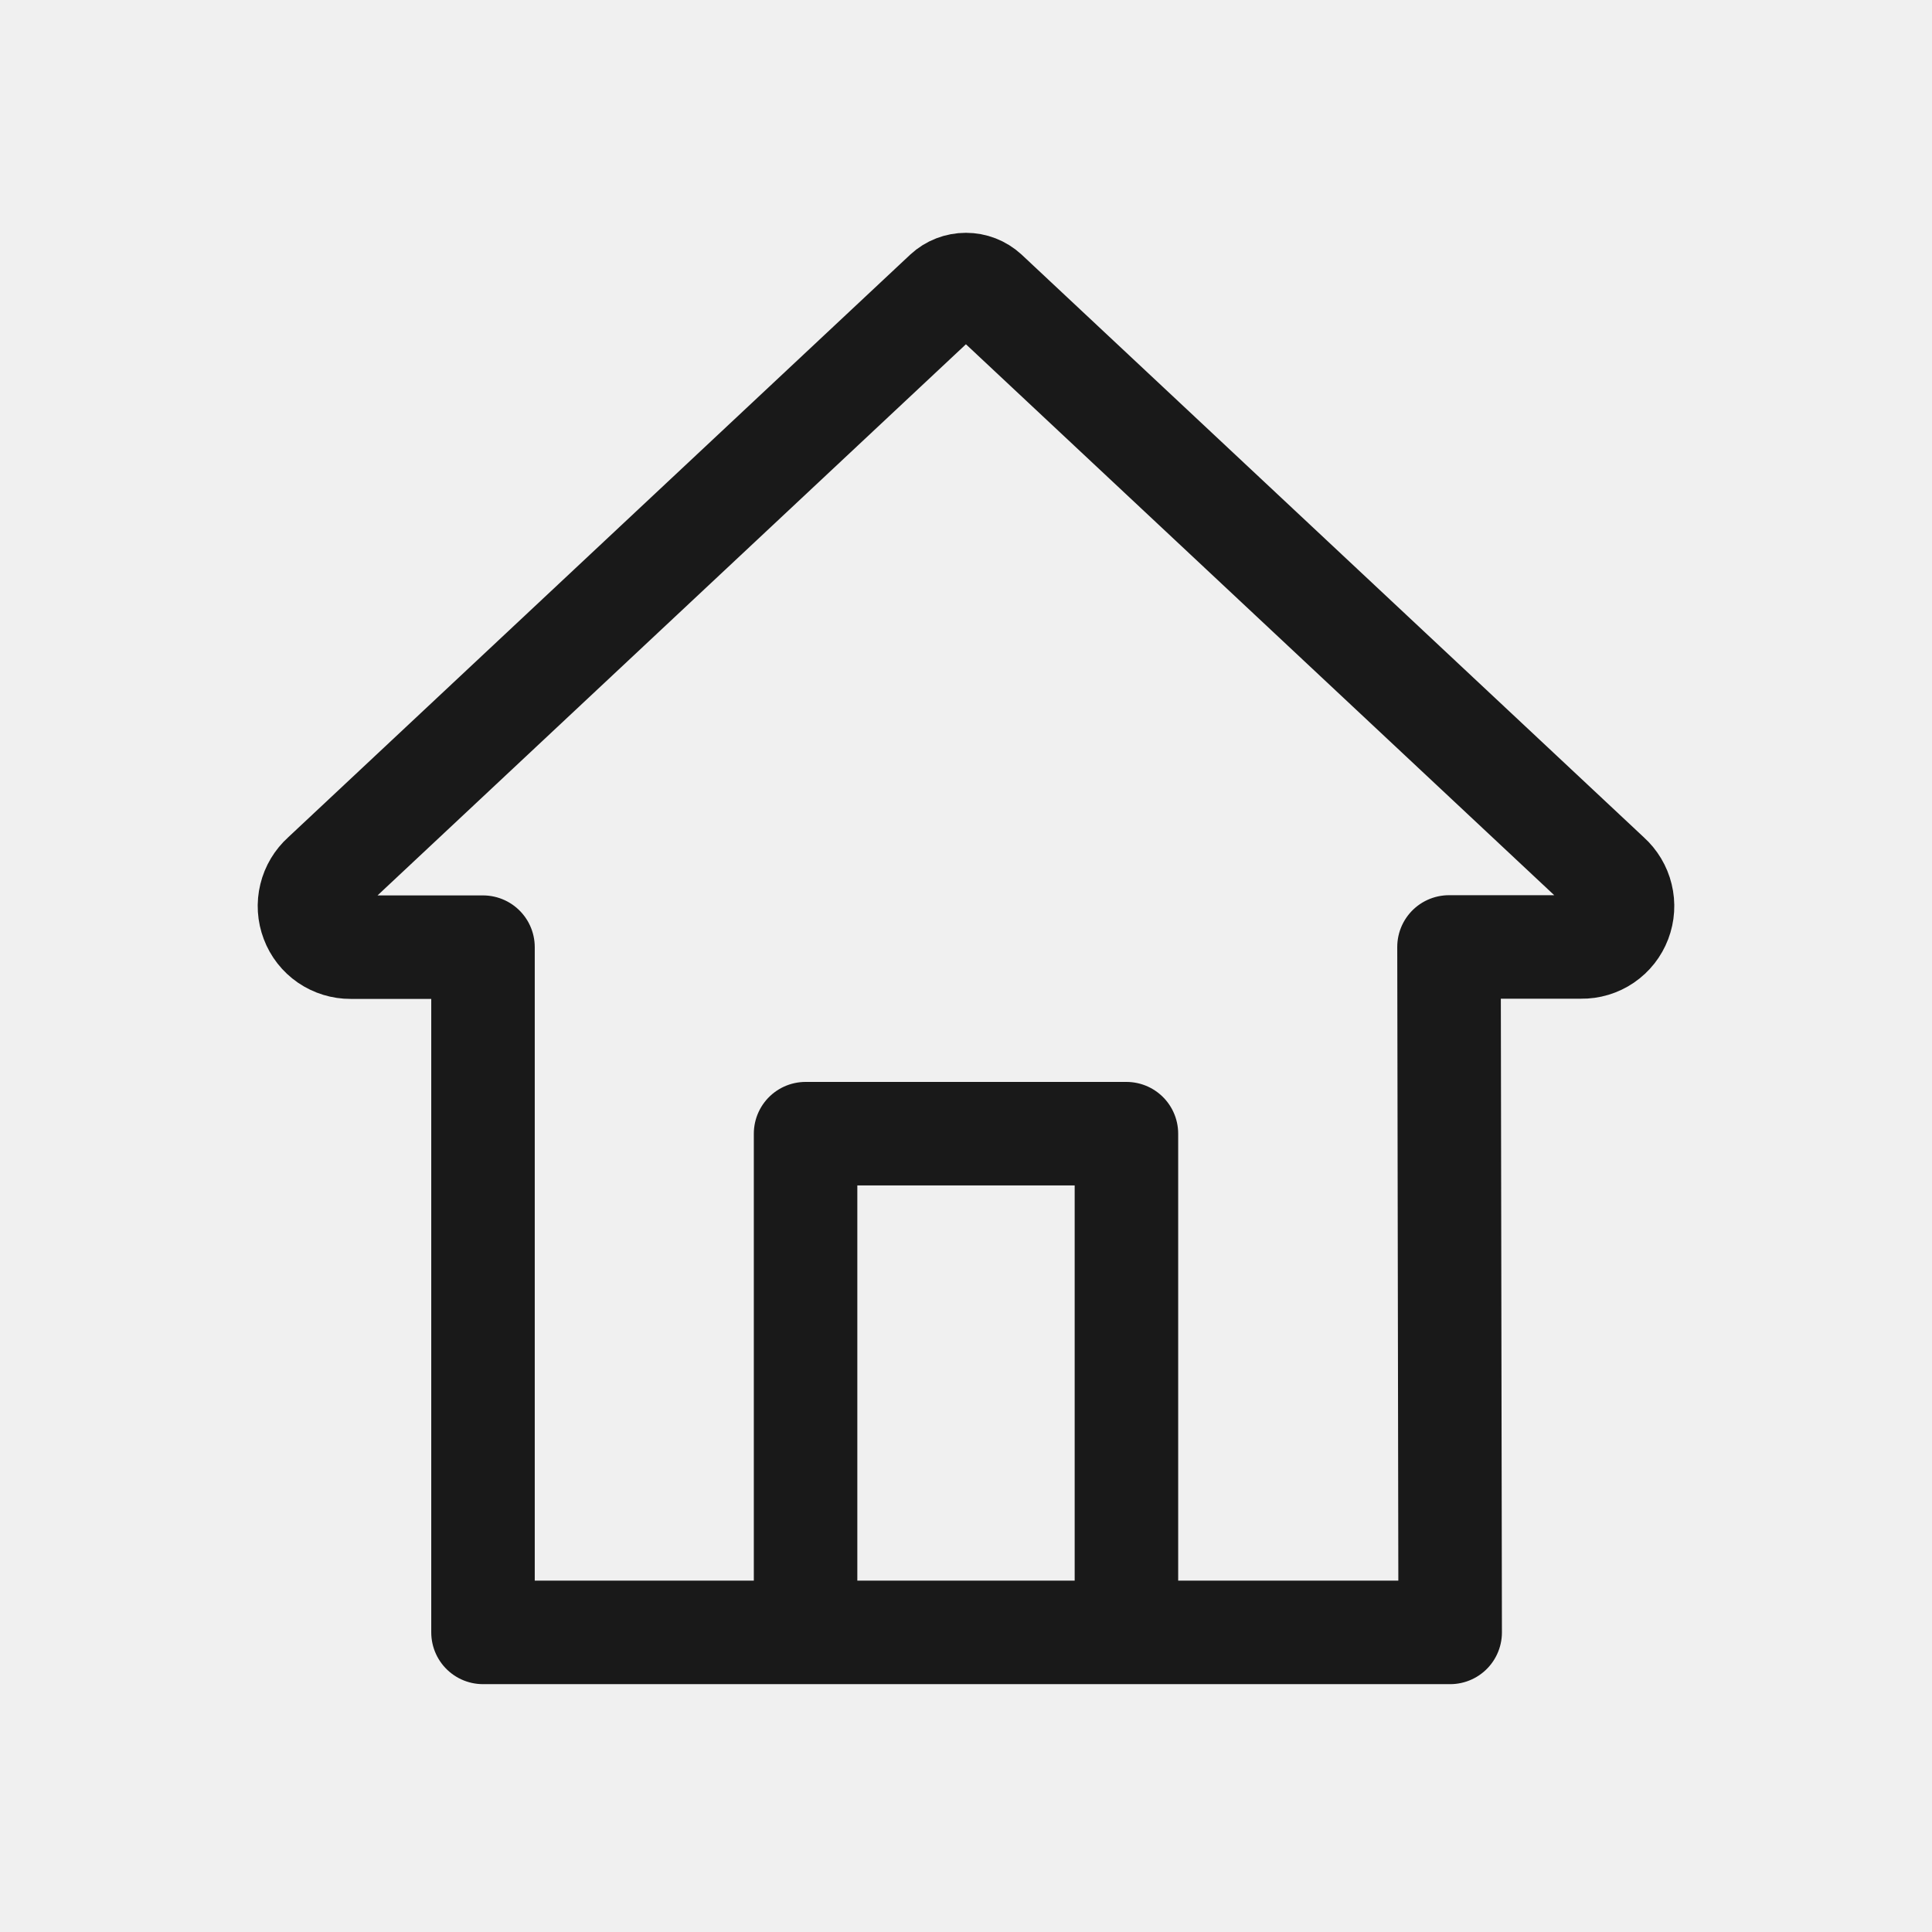
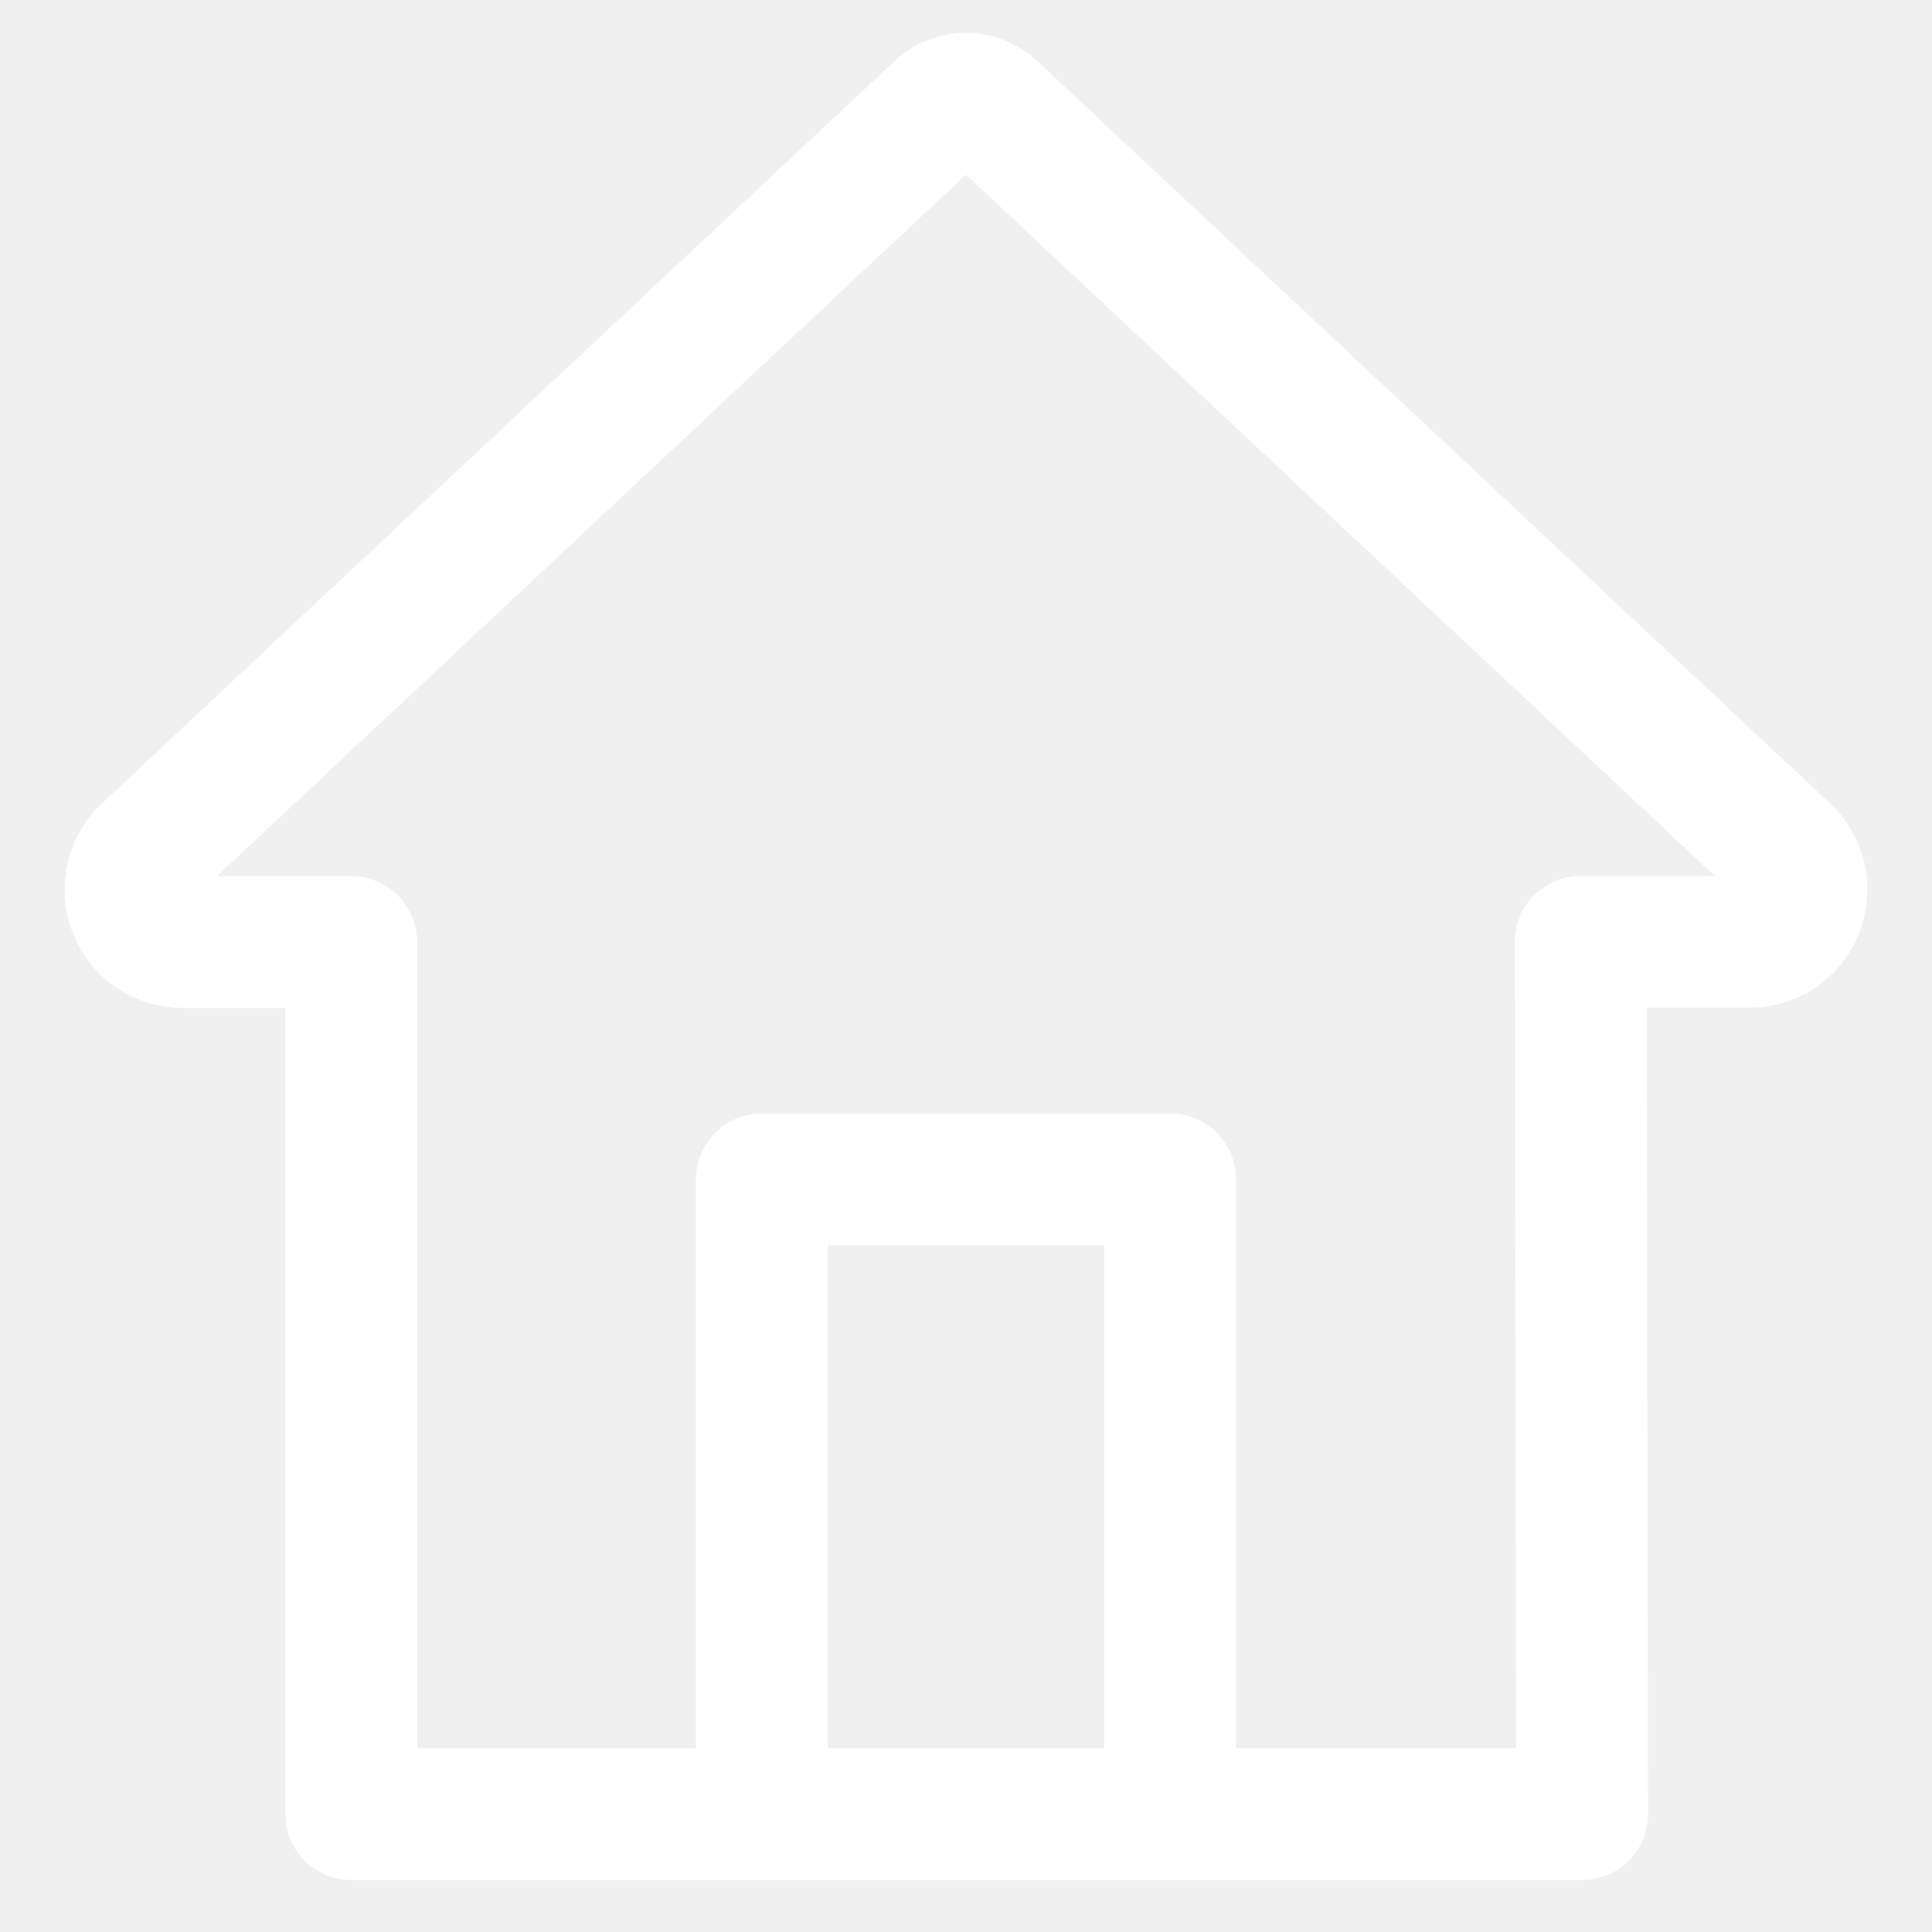
- <svg xmlns="http://www.w3.org/2000/svg" width="28" height="28" viewBox="0 0 28 28" fill="none">
-   <path d="M11.675 23.496V16.43H16.325V23.496" stroke="#191919" stroke-width="1.5" stroke-linecap="round" stroke-linejoin="round" />
-   <path d="M23.317 12.688L14.295 4.239C14.214 4.165 14.109 4.124 13.999 4.124C13.889 4.124 13.783 4.165 13.703 4.239L4.683 12.688C4.594 12.768 4.53 12.874 4.502 12.991C4.473 13.108 4.481 13.231 4.524 13.344C4.566 13.457 4.643 13.555 4.742 13.623C4.842 13.691 4.961 13.728 5.082 13.727H7V23.658H21.017L21 13.724H22.918C23.039 13.726 23.157 13.69 23.257 13.622C23.357 13.554 23.433 13.457 23.476 13.344V13.344C23.519 13.231 23.527 13.108 23.498 12.991C23.47 12.874 23.406 12.768 23.317 12.688V12.688Z" stroke="#191919" stroke-width="1.5" stroke-linecap="round" stroke-linejoin="round" />
+ <svg xmlns="http://www.w3.org/2000/svg" width="22" height="22" viewBox="0 0 22 22" fill="none">
+   <path d="M8.675 20.496V13.43H13.325V20.496" stroke="white" stroke-width="1.5" stroke-linecap="round" stroke-linejoin="round" />
+   <path d="M20.317 9.687L11.295 1.239C11.214 1.165 11.109 1.124 10.999 1.124C10.889 1.124 10.783 1.165 10.703 1.239L1.683 9.687C1.594 9.768 1.53 9.874 1.502 9.991C1.473 10.108 1.481 10.231 1.524 10.344C1.566 10.457 1.643 10.555 1.742 10.623C1.842 10.691 1.961 10.728 2.082 10.727H4V20.658H18.017L18 10.724H19.918C20.039 10.726 20.157 10.69 20.257 10.622C20.357 10.554 20.433 10.457 20.476 10.344V10.344C20.519 10.231 20.527 10.108 20.498 9.991C20.47 9.874 20.406 9.768 20.317 9.687V9.687Z" stroke="white" stroke-width="1.5" stroke-linecap="round" stroke-linejoin="round" />
</svg>
